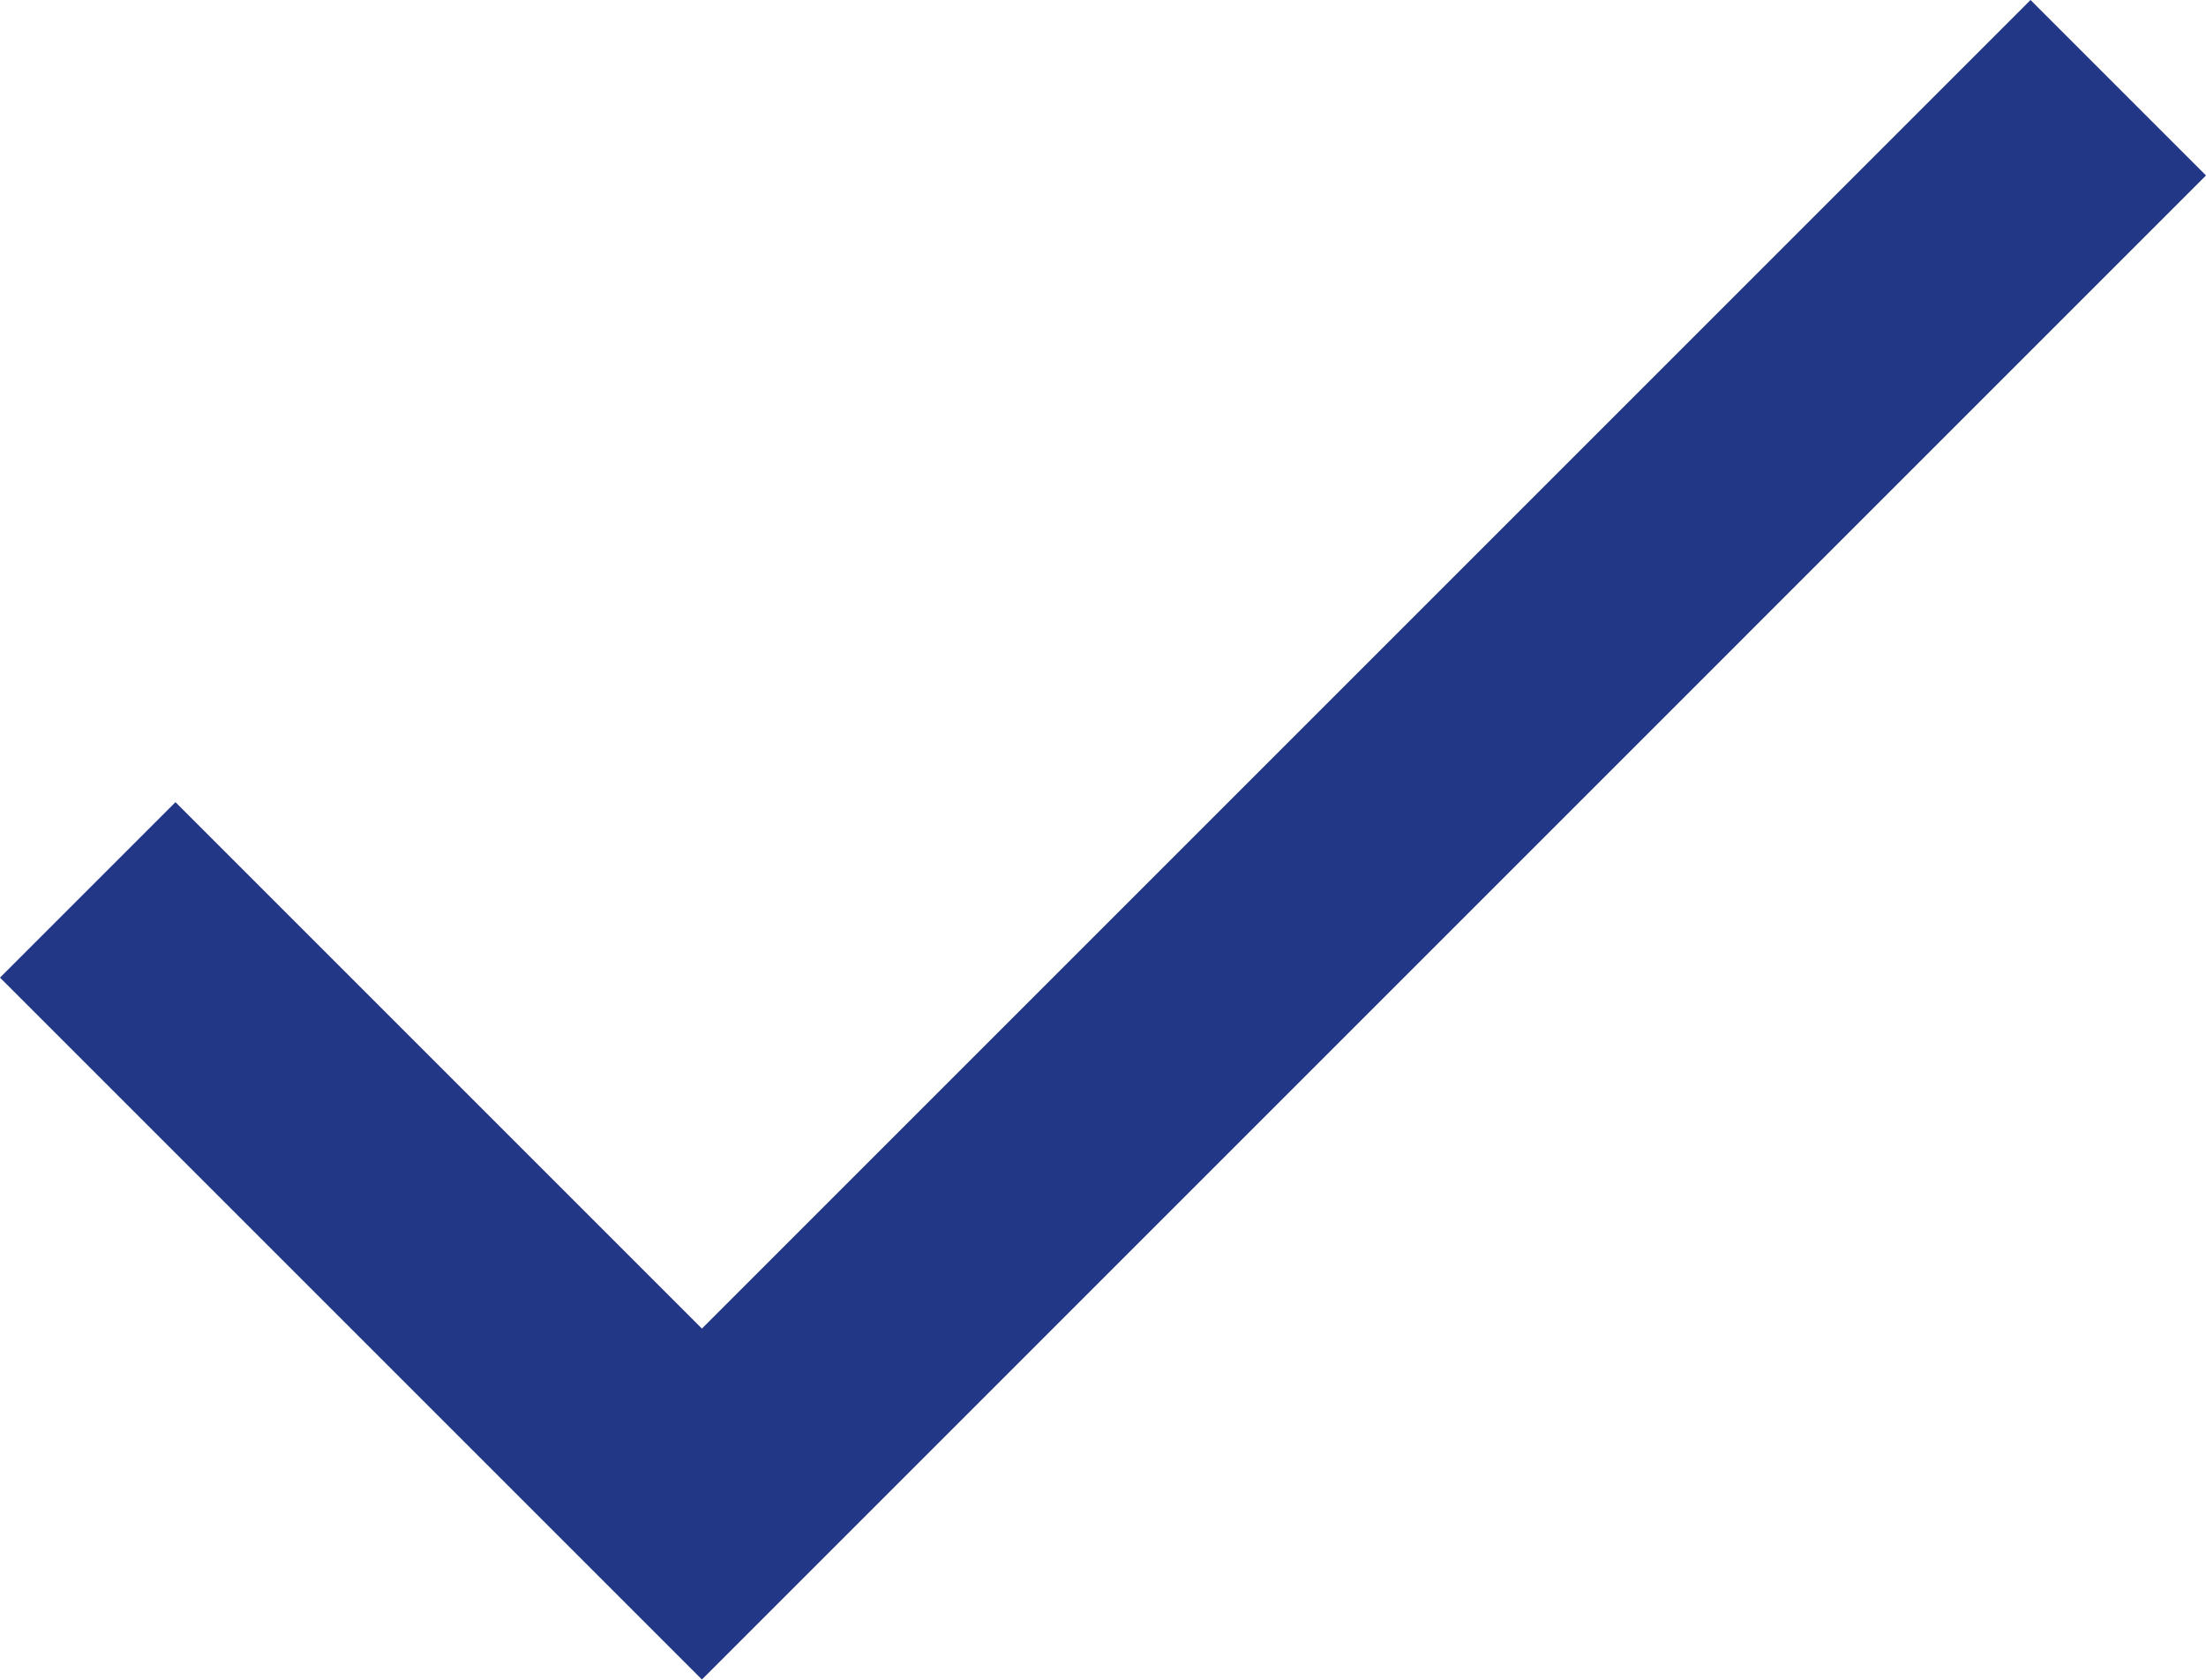
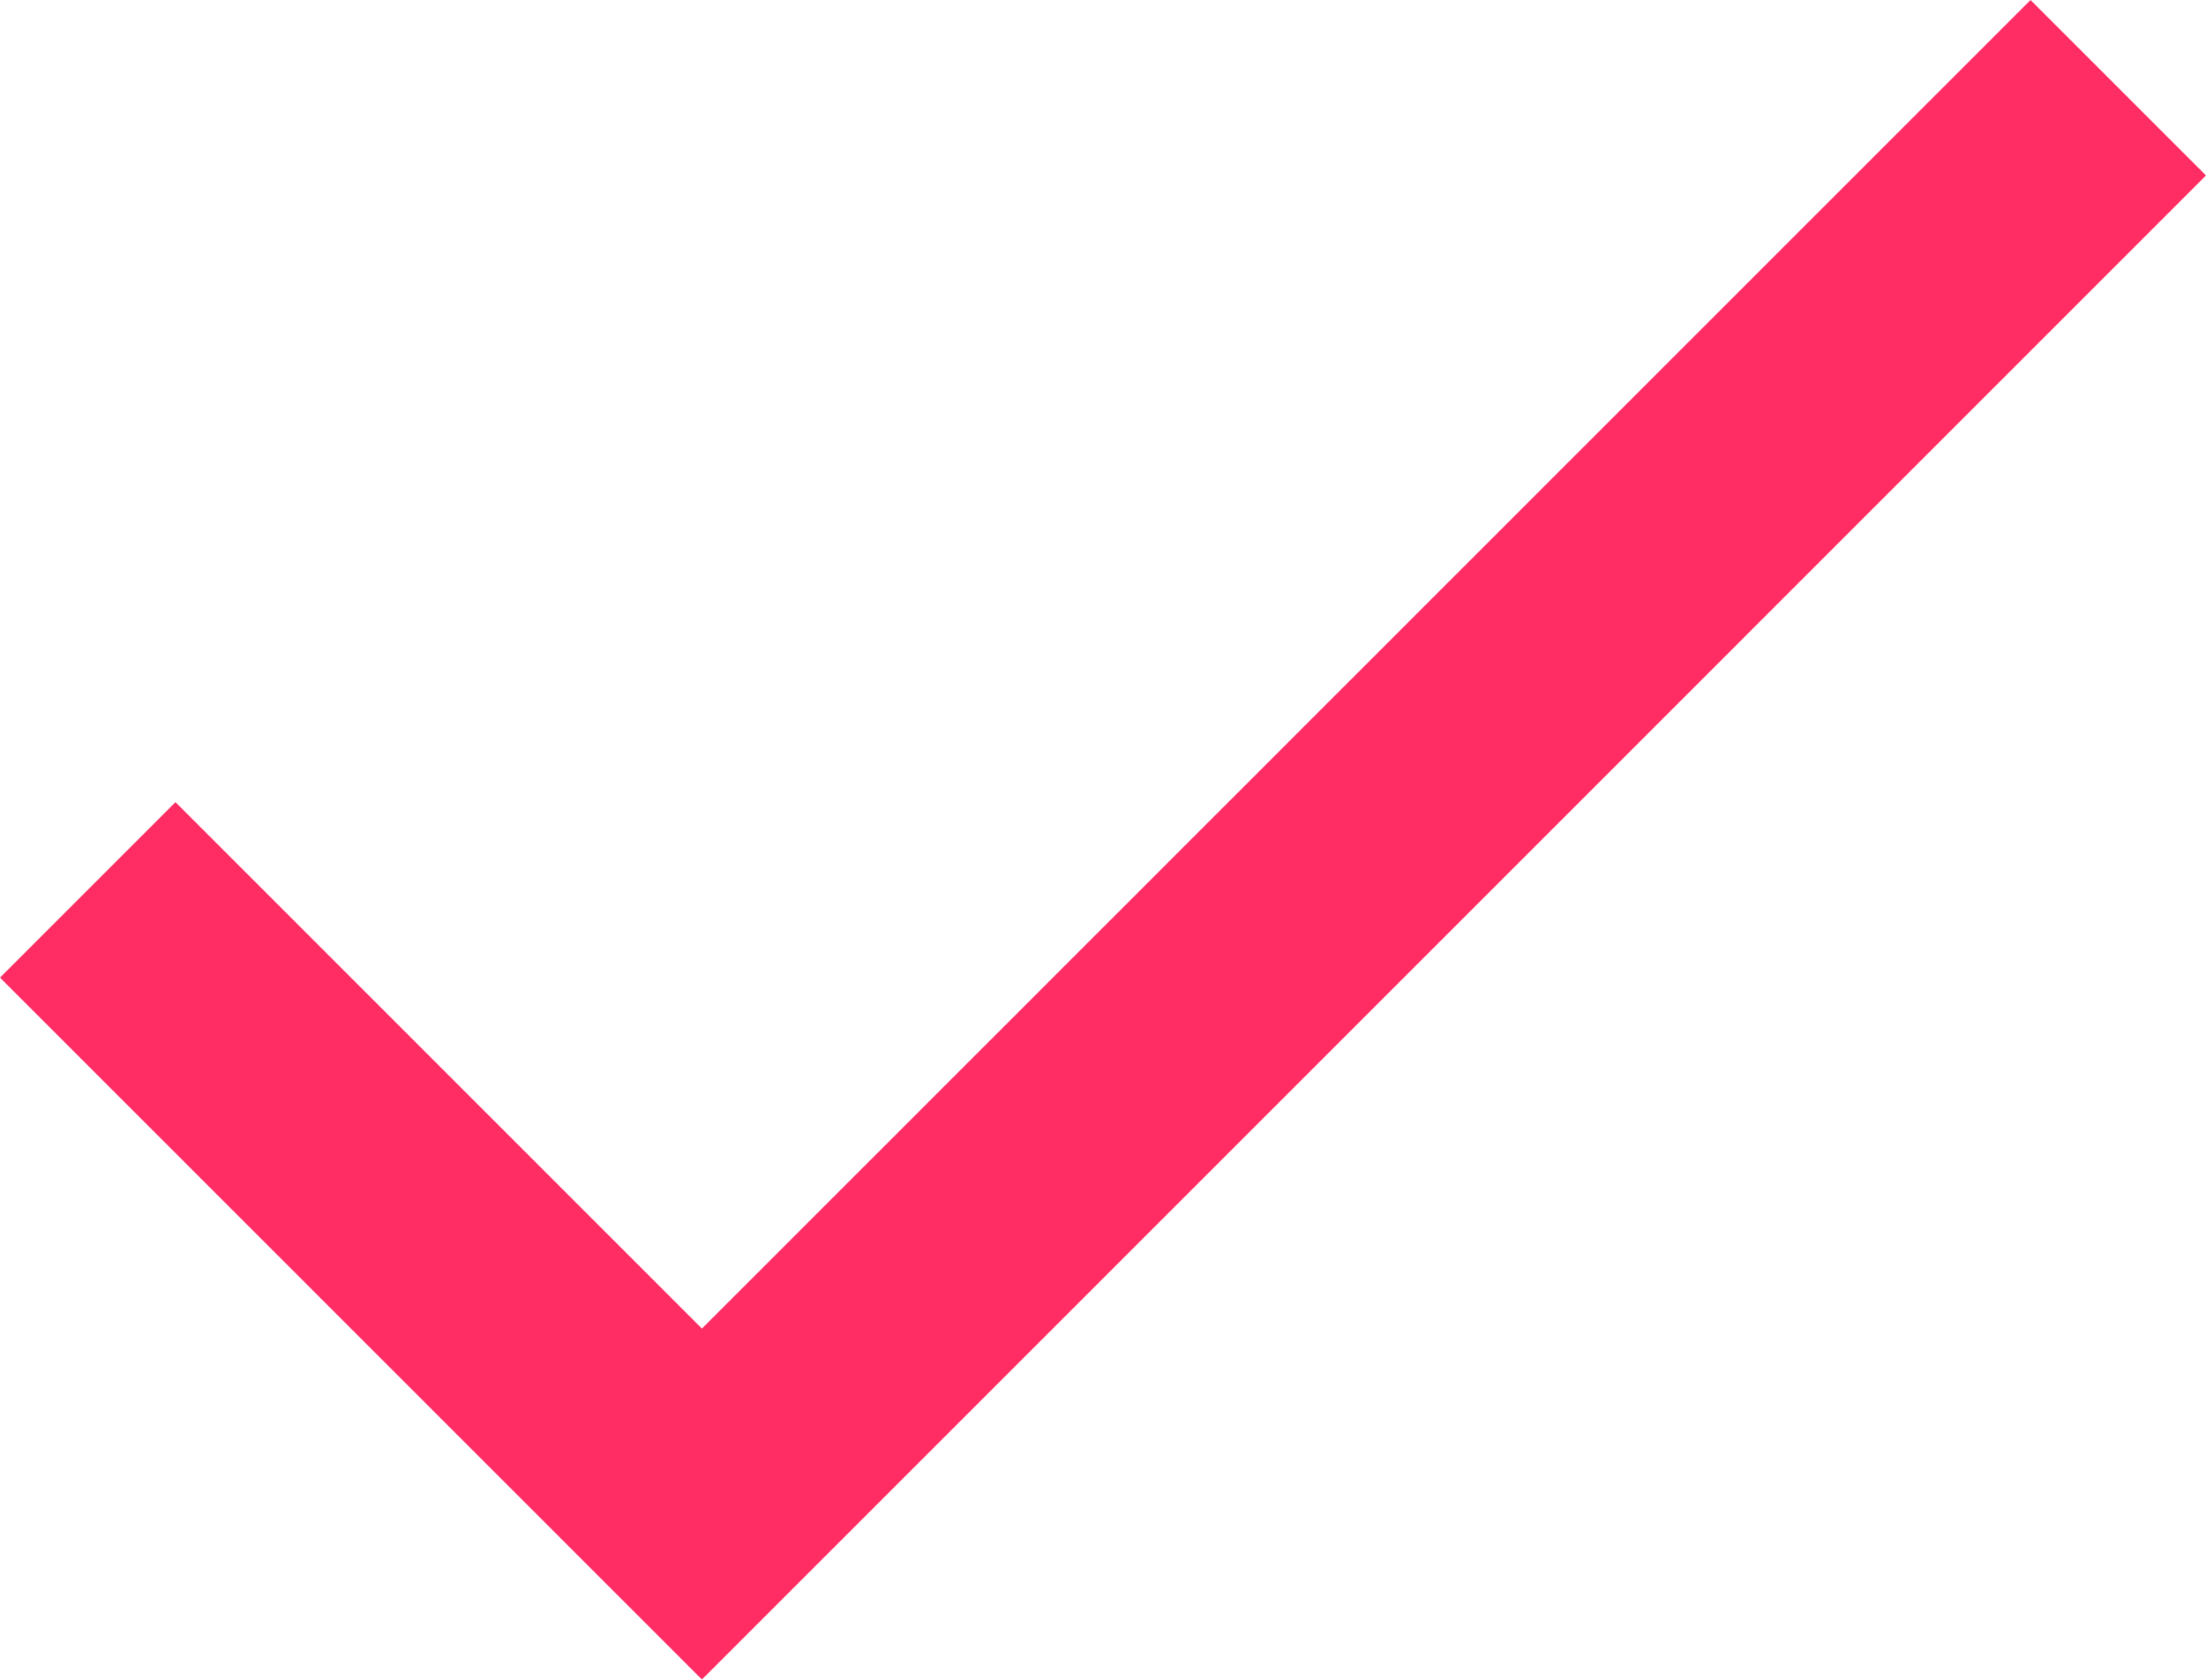
<svg xmlns="http://www.w3.org/2000/svg" width="59.44" height="45.256" viewBox="0 0 59.44 45.256">
-   <path id="Icon_material-done" data-name="Icon material-done" d="M24.013,44.2,9.828,30.015,5.1,34.743,24.013,53.656,64.54,13.128,59.812,8.4Z" transform="translate(-5.1 -8.4)" fill="#233787" />
+   <path id="Icon_material-done" data-name="Icon material-done" d="M24.013,44.2,9.828,30.015,5.1,34.743,24.013,53.656,64.54,13.128,59.812,8.4Z" transform="translate(-5.1 -8.4)" fill="#ff2d64" />
</svg>
